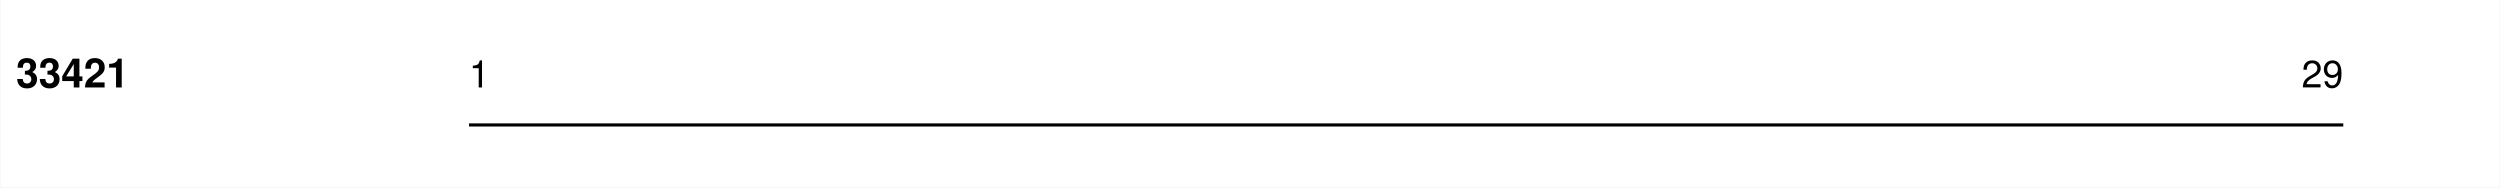
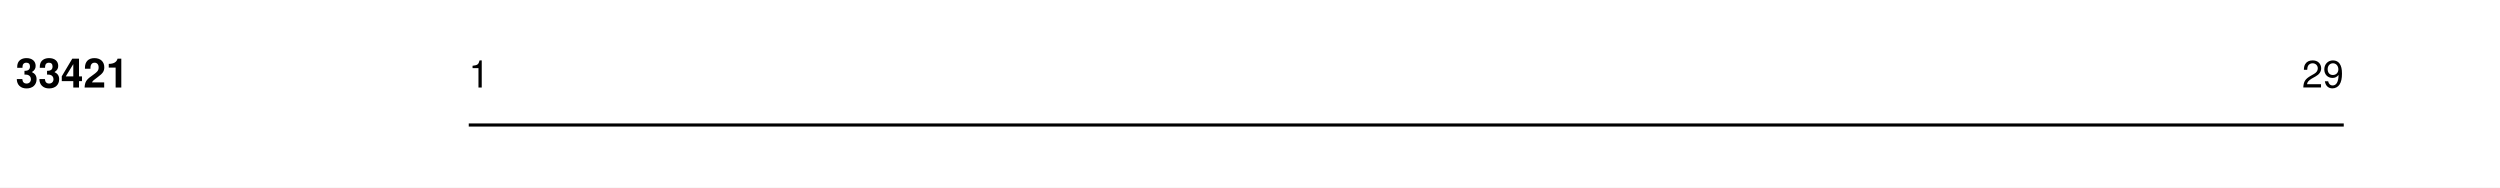
- <svg xmlns="http://www.w3.org/2000/svg" width="11.111in" height="0.833in" viewBox="0 0 1066.7 80">
-   <g transform="scale(1, -1) translate(0, -80)">
-     <path d="M0,0L1066.7,0L1066.7,80L0,80Z" style="fill:#FFFFFF" />
-     <text x="6.667" y="-42.667" transform="scale(1, -1)" style="font-family:Helvetica;font-weight:bold;font-style:normal;font-size:13pt">33421</text>
-     <path d="M200,26.667L1000,26.667" style="fill:none;stroke:#000000;stroke-width:1.333" />
-     <text x="200" y="-42.667" transform="scale(1, -1)" style="font-family:Helvetica;font-weight:normal;font-style:normal;font-size:12pt">1</text>
-     <text x="982.2" y="-42.667" transform="scale(1, -1)" style="font-family:Helvetica;font-weight:normal;font-style:normal;font-size:12pt">29</text>
+ <svg xmlns="http://www.w3.org/2000/svg" width="800pt" height="60pt" viewBox="0 0 800 60">
+   <g transform="scale(1, -1) translate(0, -60)">
+     <path d="M0,0L800,0L800,60L0,60Z" style="fill:#FFFFFF" />
+     <text x="5" y="-32" transform="scale(1, -1)" style="font-family:Helvetica;font-weight:bold;font-style:normal;font-size:13">33421</text>
+     <path d="M150,20L750,20" style="fill:none;stroke:#000000" />
+     <text x="150" y="-32" transform="scale(1, -1)" style="font-family:Helvetica;font-weight:normal;font-style:normal;font-size:12">1</text>
+     <text x="736.65" y="-32" transform="scale(1, -1)" style="font-family:Helvetica;font-weight:normal;font-style:normal;font-size:12">29</text>
  </g>
</svg>
